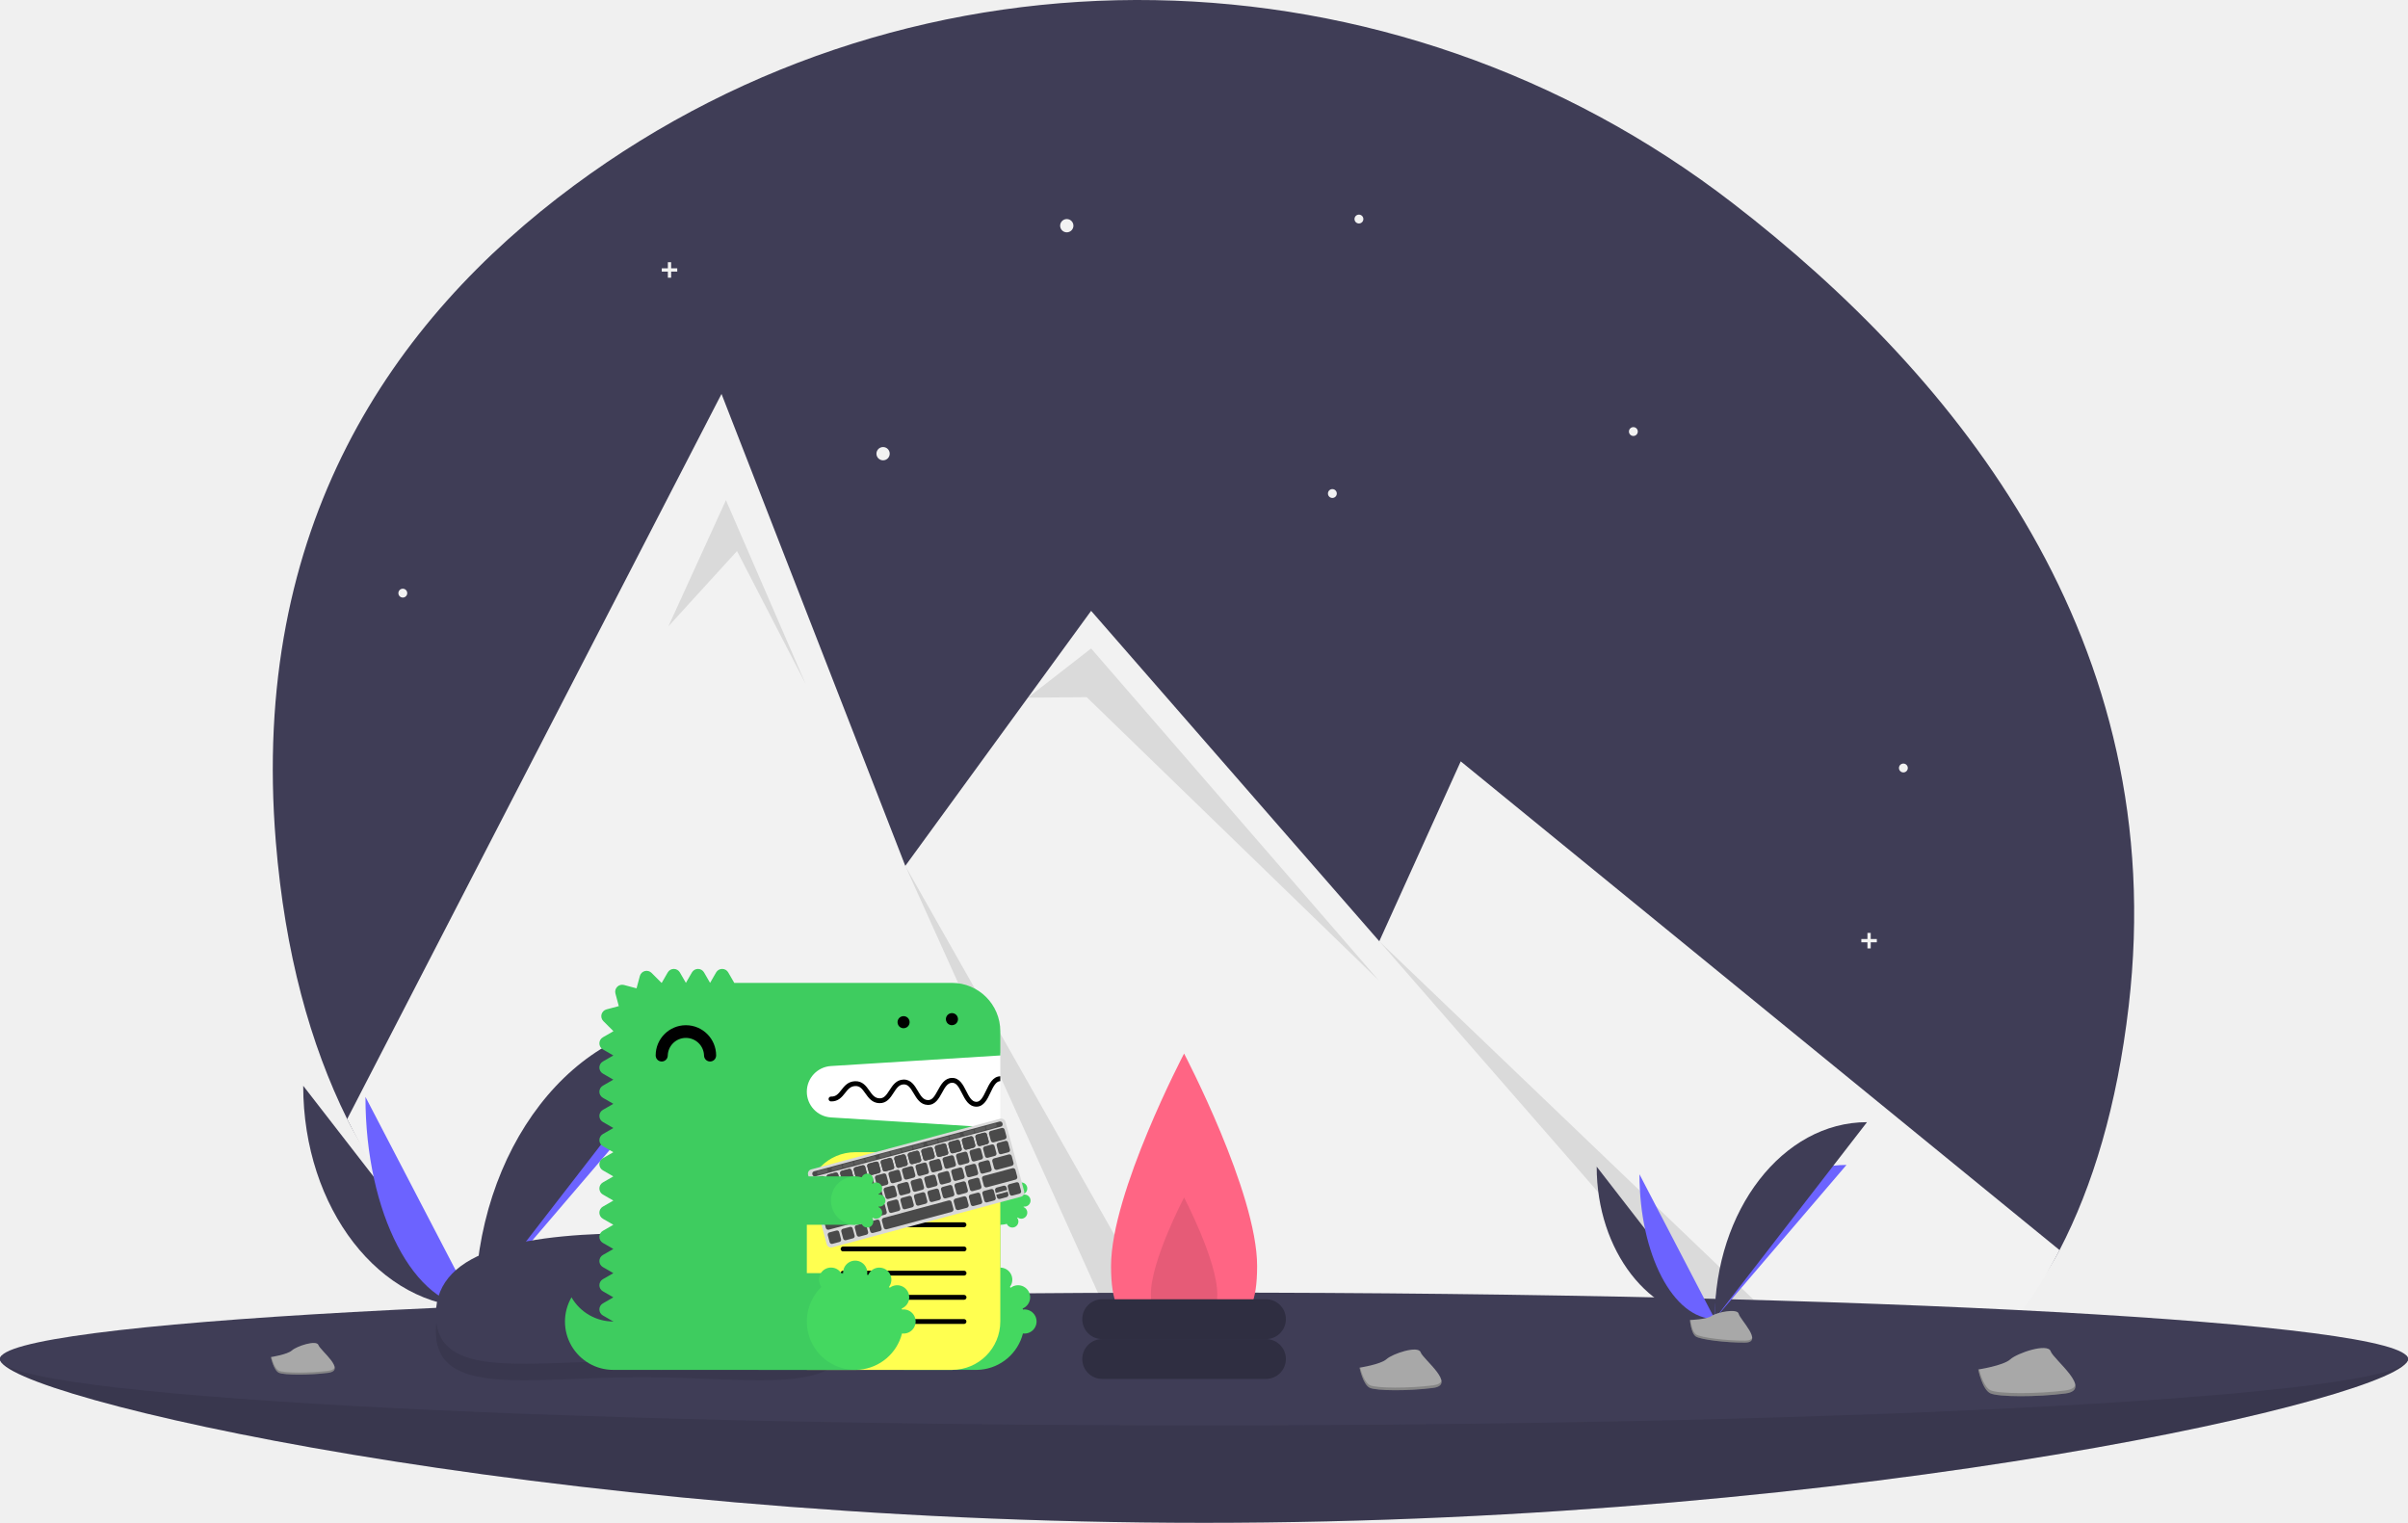
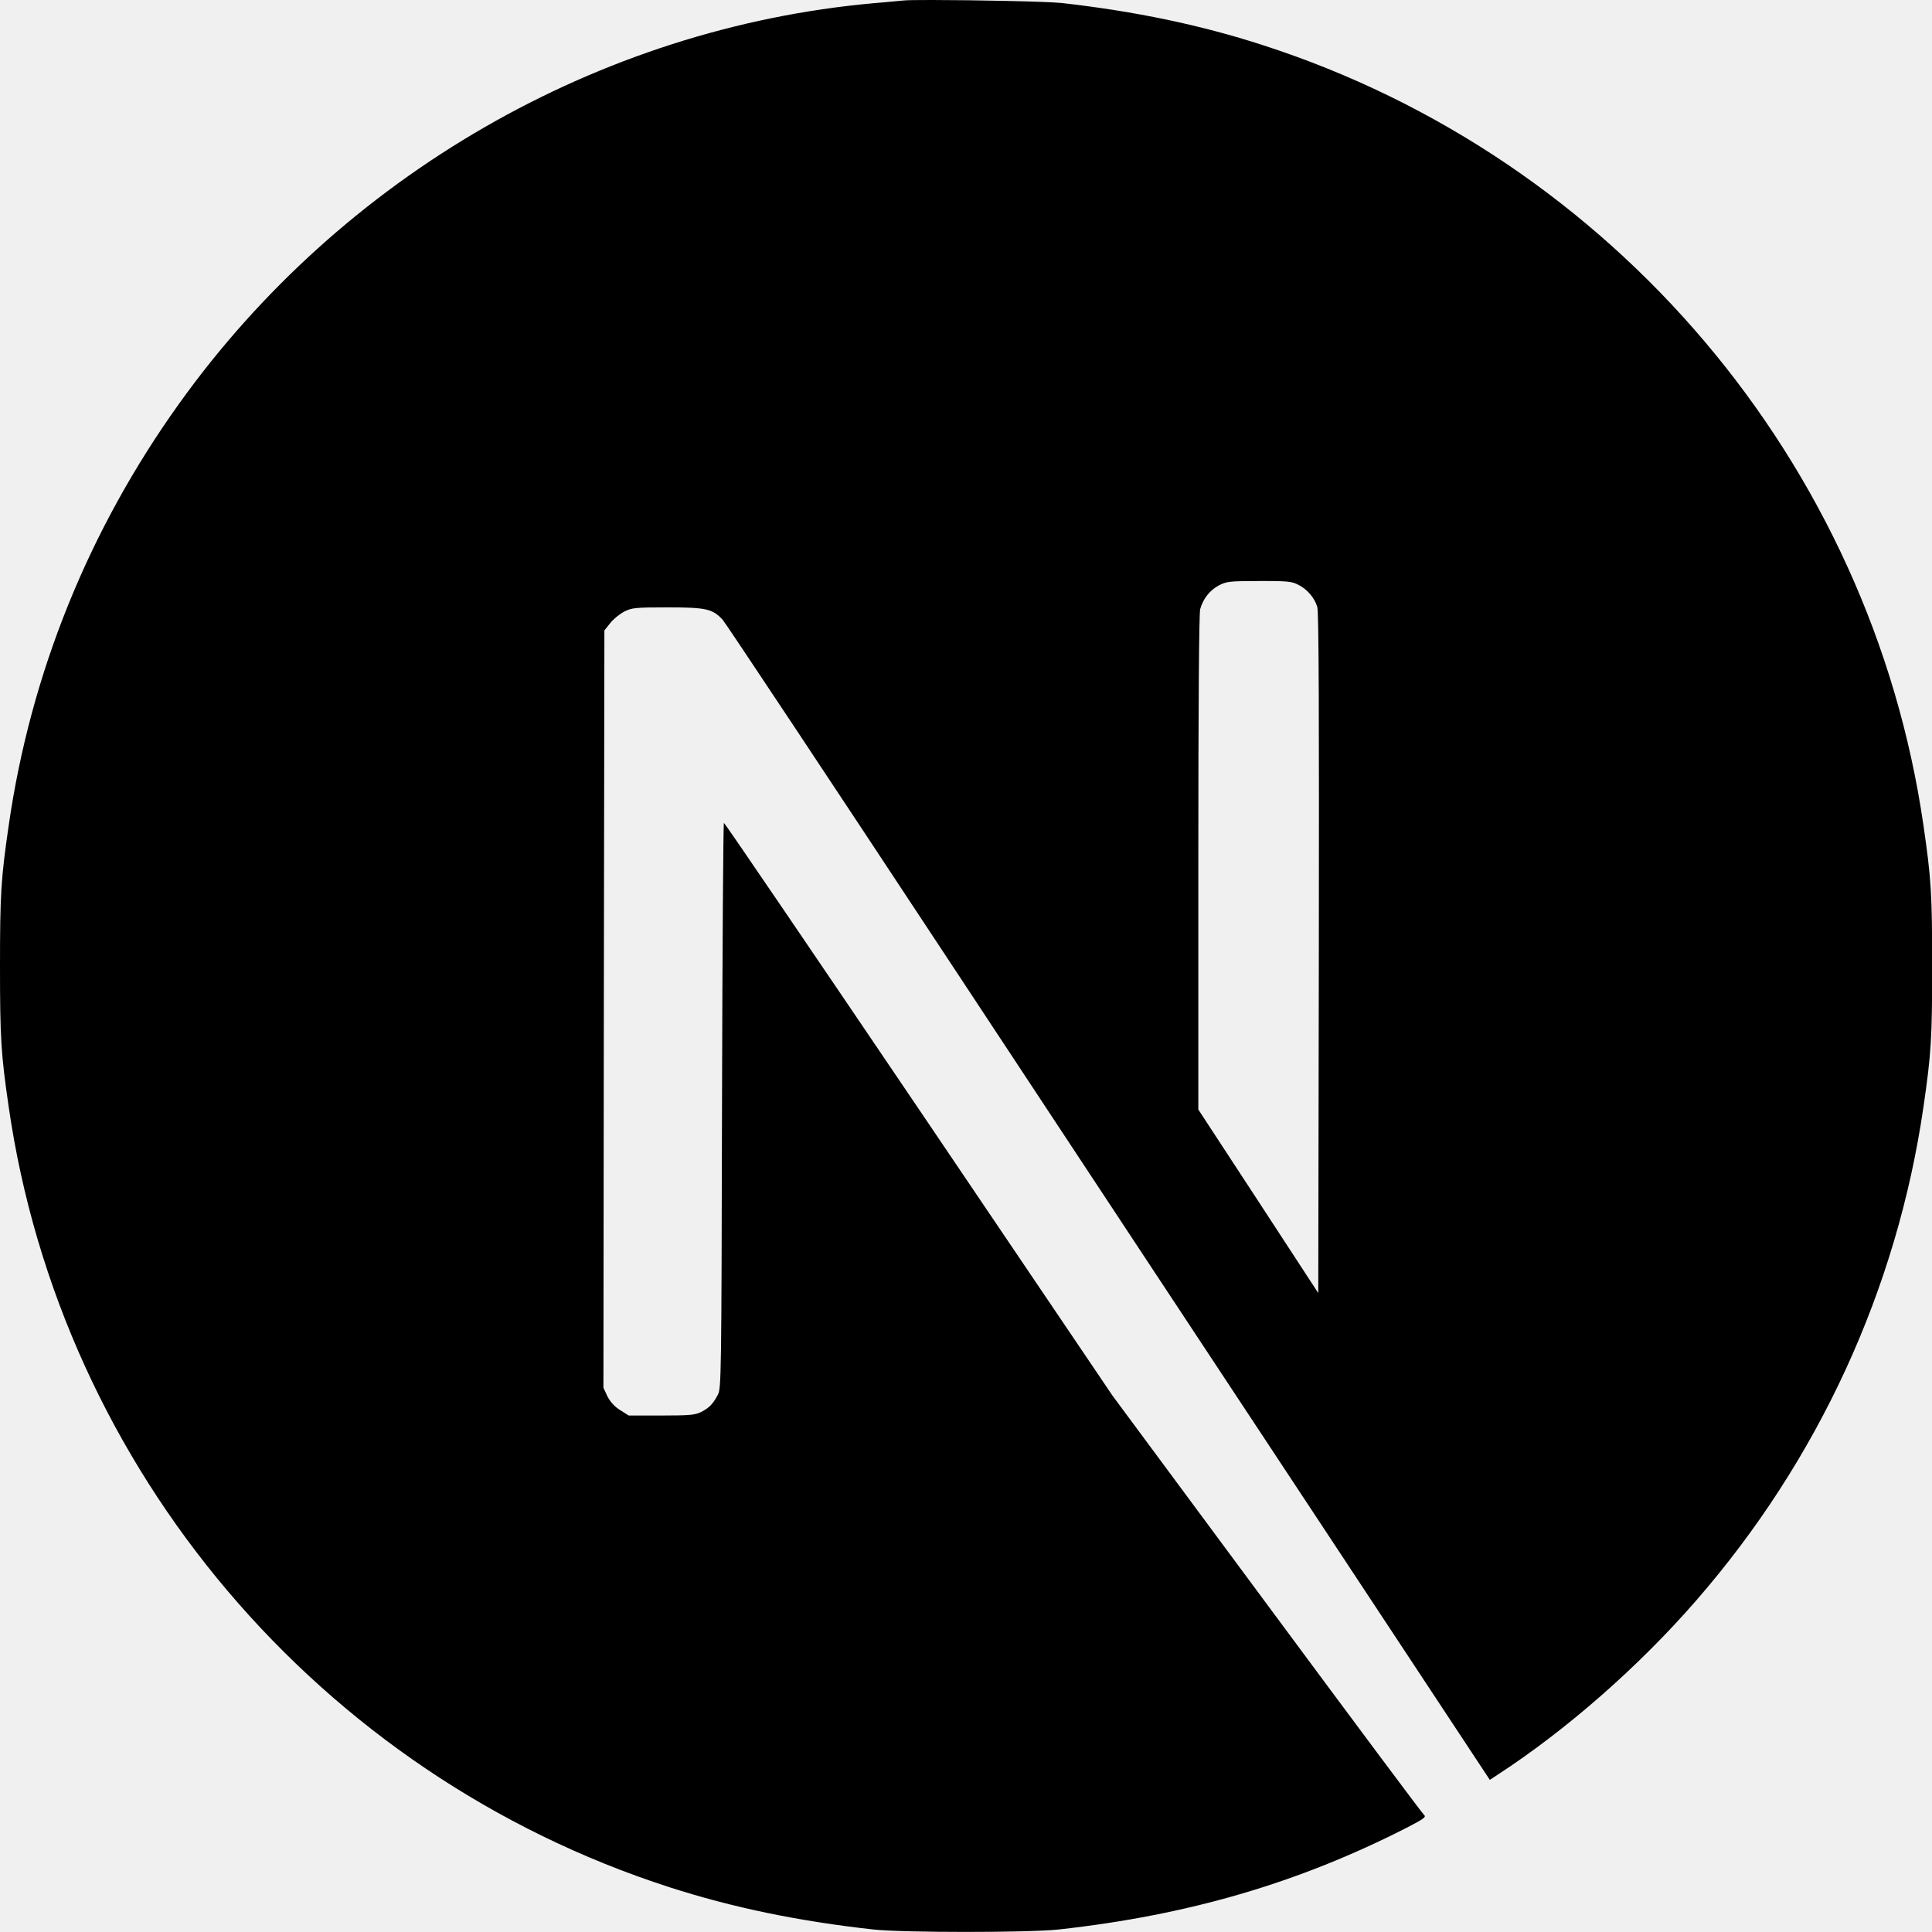
- <svg xmlns="http://www.w3.org/2000/svg" width="1088" height="687.962" viewBox="0 0 1088 687.962">
-   <g id="Group_12" data-name="Group 12" transform="translate(-57 -56)">
-     <g id="Group_11" data-name="Group 11" transform="translate(57 56)">
-       <path id="Path_83" data-name="Path 83" d="M1017.81,560.461c-5.27,45.15-16.22,81.4-31.25,110.31-20,38.52-54.21,54.04-84.77,70.28a193.275,193.275,0,0,1-27.46,11.94c-55.61,19.3-117.85,14.18-166.74,3.99a657.282,657.282,0,0,0-104.09-13.16q-14.97-.675-29.97-.67c-15.42.02-293.07,5.29-360.67-131.57-16.69-33.76-28.13-75-32.24-125.27-11.63-142.12,52.29-235.46,134.74-296.47,155.97-115.41,369.76-110.57,523.43,7.88C941.15,276.621,1036.99,396.031,1017.81,560.461Z" transform="translate(-56 -106.019)" fill="#3f3d56" />
-       <path id="Path_84" data-name="Path 84" d="M986.56,670.771c-20,38.52-47.21,64.04-77.77,80.28a193.272,193.272,0,0,1-27.46,11.94c-55.61,19.3-117.85,14.18-166.74,3.99a657.3,657.3,0,0,0-104.09-13.16q-14.97-.675-29.97-.67-23.13.03-46.25,1.72c-100.17,7.36-253.82-6.43-321.42-143.29L382,283.981,444.95,445.6l20.09,51.59,55.37-75.98L549,381.981l130.2,149.27,36.8-81.27L970.78,657.9l14.21,11.59Z" transform="translate(-56 -106.019)" fill="#f2f2f2" />
-       <path id="Path_85" data-name="Path 85" d="M302,282.962l26-57,36,83-31-60Z" opacity="0.1" />
-       <path id="Path_86" data-name="Path 86" d="M610.5,753.821q-14.97-.675-29.97-.67L465.04,497.191Z" transform="translate(-56 -106.019)" opacity="0.1" />
-       <path id="Path_87" data-name="Path 87" d="M464.411,315.191,493,292.962l130,150-132-128Z" opacity="0.1" />
-       <path id="Path_88" data-name="Path 88" d="M908.79,751.051a193.265,193.265,0,0,1-27.46,11.94L679.2,531.251Z" transform="translate(-56 -106.019)" opacity="0.1" />
-       <circle id="Ellipse_11" data-name="Ellipse 11" cx="3" cy="3" r="3" transform="translate(479 98.962)" fill="#f2f2f2" />
-       <circle id="Ellipse_12" data-name="Ellipse 12" cx="3" cy="3" r="3" transform="translate(396 201.962)" fill="#f2f2f2" />
-       <circle id="Ellipse_13" data-name="Ellipse 13" cx="2" cy="2" r="2" transform="translate(600 220.962)" fill="#f2f2f2" />
-       <circle id="Ellipse_14" data-name="Ellipse 14" cx="2" cy="2" r="2" transform="translate(180 265.962)" fill="#f2f2f2" />
-       <circle id="Ellipse_15" data-name="Ellipse 15" cx="2" cy="2" r="2" transform="translate(612 96.962)" fill="#f2f2f2" />
-       <circle id="Ellipse_16" data-name="Ellipse 16" cx="2" cy="2" r="2" transform="translate(736 192.962)" fill="#f2f2f2" />
-       <circle id="Ellipse_17" data-name="Ellipse 17" cx="2" cy="2" r="2" transform="translate(858 344.962)" fill="#f2f2f2" />
-       <path id="Path_89" data-name="Path 89" d="M306,121.222h-2.76v-2.76h-1.48v2.76H299V122.7h2.76v2.759h1.48V122.7H306Z" fill="#f2f2f2" />
-       <path id="Path_90" data-name="Path 90" d="M848,424.222h-2.76v-2.76h-1.48v2.76H841V425.7h2.76v2.759h1.48V425.7H848Z" fill="#f2f2f2" />
-       <path id="Path_91" data-name="Path 91" d="M1144,719.981c0,16.569-243.557,74-544,74s-544-57.431-544-74,243.557,14,544,14S1144,703.413,1144,719.981Z" transform="translate(-56 -106.019)" fill="#3f3d56" />
-       <path id="Path_92" data-name="Path 92" d="M1144,719.981c0,16.569-243.557,74-544,74s-544-57.431-544-74,243.557,14,544,14S1144,703.413,1144,719.981Z" transform="translate(-56 -106.019)" opacity="0.1" />
-       <ellipse id="Ellipse_18" data-name="Ellipse 18" cx="544" cy="30" rx="544" ry="30" transform="translate(0 583.962)" fill="#3f3d56" />
-       <path id="Path_93" data-name="Path 93" d="M624,677.981c0,33.137-14.775,24-33,24s-33,9.137-33-24,33-96,33-96S624,644.844,624,677.981Z" transform="translate(-56 -106.019)" fill="#ff6584" />
-       <path id="Path_94" data-name="Path 94" d="M606,690.66c0,15.062-6.716,10.909-15,10.909s-15,4.153-15-10.909,15-43.636,15-43.636S606,675.6,606,690.66Z" transform="translate(-56 -106.019)" opacity="0.1" />
-       <rect id="Rectangle_97" data-name="Rectangle 97" width="92" height="18" rx="9" transform="translate(489 604.962)" fill="#2f2e41" />
-       <rect id="Rectangle_98" data-name="Rectangle 98" width="92" height="18" rx="9" transform="translate(489 586.962)" fill="#2f2e41" />
-       <path id="Path_95" data-name="Path 95" d="M193,596.547c0,55.343,34.719,100.126,77.626,100.126" transform="translate(-56 -106.019)" fill="#3f3d56" />
-       <path id="Path_96" data-name="Path 96" d="M270.626,696.673c0-55.965,38.745-101.251,86.626-101.251" transform="translate(-56 -106.019)" fill="#6c63ff" />
-       <path id="Path_97" data-name="Path 97" d="M221.125,601.564c0,52.57,22.14,95.109,49.5,95.109" transform="translate(-56 -106.019)" fill="#6c63ff" />
-       <path id="Path_98" data-name="Path 98" d="M270.626,696.673c0-71.511,44.783-129.377,100.126-129.377" transform="translate(-56 -106.019)" fill="#3f3d56" />
-       <path id="Path_99" data-name="Path 99" d="M254.3,697.379s11.009-.339,14.326-2.7,16.934-5.183,17.757-1.395,16.544,18.844,4.115,18.945-28.879-1.936-32.19-3.953S254.3,697.379,254.3,697.379Z" transform="translate(-56 -106.019)" fill="#a8a8a8" />
-       <path id="Path_100" data-name="Path 100" d="M290.716,710.909c-12.429.1-28.879-1.936-32.19-3.953-2.522-1.536-3.527-7.048-3.863-9.591l-.368.014s.7,8.879,4.009,10.9,19.761,4.053,32.19,3.953c3.588-.029,4.827-1.305,4.759-3.2C294.755,710.174,293.386,710.887,290.716,710.909Z" transform="translate(-56 -106.019)" opacity="0.2" />
-       <path id="Path_101" data-name="Path 101" d="M777.429,633.081c0,38.029,23.857,68.8,53.341,68.8" transform="translate(-56 -106.019)" fill="#3f3d56" />
-       <path id="Path_102" data-name="Path 102" d="M830.769,701.882c0-38.456,26.623-69.575,59.525-69.575" transform="translate(-56 -106.019)" fill="#6c63ff" />
-       <path id="Path_103" data-name="Path 103" d="M796.755,636.528c0,36.124,15.213,65.354,34.014,65.354" transform="translate(-56 -106.019)" fill="#6c63ff" />
-       <path id="Path_104" data-name="Path 104" d="M830.769,701.882c0-49.139,30.773-88.9,68.8-88.9" transform="translate(-56 -106.019)" fill="#3f3d56" />
-       <path id="Path_105" data-name="Path 105" d="M819.548,702.367s7.565-.233,9.844-1.856,11.636-3.562,12.2-.958,11.368,12.949,2.828,13.018-19.844-1.33-22.119-2.716S819.548,702.367,819.548,702.367Z" transform="translate(-56 -106.019)" fill="#a8a8a8" />
-       <path id="Path_106" data-name="Path 106" d="M844.574,711.664c-8.54.069-19.844-1.33-22.119-2.716-1.733-1.056-2.423-4.843-2.654-6.59l-.253.01s.479,6.1,2.755,7.487,13.579,2.785,22.119,2.716c2.465-.02,3.317-.9,3.27-2.2C847.349,711.159,846.409,711.649,844.574,711.664Z" transform="translate(-56 -106.019)" opacity="0.2" />
-       <path id="Path_107" data-name="Path 107" d="M949.813,724.718s11.36-1.729,14.5-4.591,16.89-7.488,18.217-3.667,19.494,17.447,6.633,19.107-30.153,1.609-33.835-.065S949.813,724.718,949.813,724.718Z" transform="translate(-56 -106.019)" fill="#a8a8a8" />
-       <path id="Path_108" data-name="Path 108" d="M989.228,734.173c-12.86,1.659-30.153,1.609-33.835-.065-2.8-1.275-4.535-6.858-5.2-9.45l-.379.061s1.833,9.109,5.516,10.783,20.975,1.725,33.835.065c3.712-.479,4.836-1.956,4.529-3.906C993.319,732.907,991.991,733.817,989.228,734.173Z" transform="translate(-56 -106.019)" opacity="0.2" />
-       <path id="Path_109" data-name="Path 109" d="M670.26,723.9s9.587-1.459,12.237-3.875,14.255-6.32,15.374-3.095,16.452,14.725,5.6,16.125-25.448,1.358-28.555-.055S670.26,723.9,670.26,723.9Z" transform="translate(-56 -106.019)" fill="#a8a8a8" />
-       <path id="Path_110" data-name="Path 110" d="M703.524,731.875c-10.853,1.4-25.448,1.358-28.555-.055-2.367-1.076-3.827-5.788-4.39-7.976l-.32.051s1.547,7.687,4.655,9.1,17.7,1.456,28.555.055c3.133-.4,4.081-1.651,3.822-3.3C706.977,730.807,705.856,731.575,703.524,731.875Z" transform="translate(-56 -106.019)" opacity="0.2" />
-       <path id="Path_111" data-name="Path 111" d="M178.389,719.109s7.463-1.136,9.527-3.016,11.1-4.92,11.969-2.409,12.808,11.463,4.358,12.553-19.811,1.057-22.23-.043S178.389,719.109,178.389,719.109Z" transform="translate(-56 -106.019)" fill="#a8a8a8" />
-       <path id="Path_112" data-name="Path 112" d="M204.285,725.321c-8.449,1.09-19.811,1.057-22.23-.043-1.842-.838-2.979-4.506-3.417-6.209l-.249.04s1.2,5.984,3.624,7.085,13.781,1.133,22.23.043c2.439-.315,3.177-1.285,2.976-2.566C206.973,724.489,206.1,725.087,204.285,725.321Z" transform="translate(-56 -106.019)" opacity="0.2" />
-       <path id="Path_113" data-name="Path 113" d="M439.7,707.337c0,30.22-42.124,20.873-93.7,20.873s-93.074,9.347-93.074-20.873,42.118-36.793,93.694-36.793S439.7,677.117,439.7,707.337Z" transform="translate(-56 -106.019)" opacity="0.1" />
-       <path id="Path_114" data-name="Path 114" d="M439.7,699.9c0,30.22-42.124,20.873-93.7,20.873s-93.074,9.347-93.074-20.873S295.04,663.1,346.616,663.1,439.7,669.676,439.7,699.9Z" transform="translate(-56 -106.019)" fill="#3f3d56" />
-     </g>
-     <g id="docusaurus_keytar" transform="translate(312.271 493.733)">
-       <path id="Path_40" data-name="Path 40" d="M99,52h91.791V89.153H99Z" transform="translate(5.904 -14.001)" fill="#fff" fill-rule="evenodd" />
-       <path id="Path_41" data-name="Path 41" d="M24.855,163.927A21.828,21.828,0,0,1,5.947,153a21.829,21.829,0,0,0,18.908,32.782H46.71V163.927Z" transform="translate(-3 -4.634)" fill="#3ecc5f" fill-rule="evenodd" />
-       <path id="Path_42" data-name="Path 42" d="M121.861,61.1l76.514-4.782V45.39A21.854,21.854,0,0,0,176.52,23.535H78.173L75.441,18.8a3.154,3.154,0,0,0-5.464,0l-2.732,4.732L64.513,18.8a3.154,3.154,0,0,0-5.464,0l-2.732,4.732L53.586,18.8a3.154,3.154,0,0,0-5.464,0L45.39,23.535c-.024,0-.046,0-.071,0l-4.526-4.525a3.153,3.153,0,0,0-5.276,1.414l-1.5,5.577-5.674-1.521a3.154,3.154,0,0,0-3.863,3.864L26,34.023l-5.575,1.494a3.155,3.155,0,0,0-1.416,5.278l4.526,4.526c0,.023,0,.046,0,.07L18.8,48.122a3.154,3.154,0,0,0,0,5.464l4.732,2.732L18.8,59.05a3.154,3.154,0,0,0,0,5.464l4.732,2.732L18.8,69.977a3.154,3.154,0,0,0,0,5.464l4.732,2.732L18.8,80.9a3.154,3.154,0,0,0,0,5.464L23.535,89.1,18.8,91.832a3.154,3.154,0,0,0,0,5.464l4.732,2.732L18.8,102.76a3.154,3.154,0,0,0,0,5.464l4.732,2.732L18.8,113.687a3.154,3.154,0,0,0,0,5.464l4.732,2.732L18.8,124.615a3.154,3.154,0,0,0,0,5.464l4.732,2.732L18.8,135.542a3.154,3.154,0,0,0,0,5.464l4.732,2.732L18.8,146.469a3.154,3.154,0,0,0,0,5.464l4.732,2.732L18.8,157.4a3.154,3.154,0,0,0,0,5.464l4.732,2.732L18.8,168.324a3.154,3.154,0,0,0,0,5.464l4.732,2.732A21.854,21.854,0,0,0,45.39,198.375H176.52a21.854,21.854,0,0,0,21.855-21.855V89.1l-76.514-4.782a11.632,11.632,0,0,1,0-23.219" transform="translate(-1.681 -17.226)" fill="#3ecc5f" fill-rule="evenodd" />
-       <path id="Path_43" data-name="Path 43" d="M143,186.71h32.782V143H143Z" transform="translate(9.984 -5.561)" fill="#3ecc5f" fill-rule="evenodd" />
-       <path id="Path_44" data-name="Path 44" d="M196.71,159.855a5.438,5.438,0,0,0-.7.07c-.042-.164-.081-.329-.127-.493a5.457,5.457,0,1,0-5.4-9.372q-.181-.185-.366-.367a5.454,5.454,0,1,0-9.384-5.4c-.162-.046-.325-.084-.486-.126a5.467,5.467,0,1,0-10.788,0c-.162.042-.325.08-.486.126a5.457,5.457,0,1,0-9.384,5.4,21.843,21.843,0,1,0,36.421,21.02,5.452,5.452,0,1,0,.7-10.858" transform="translate(10.912 -6.025)" fill="#44d860" fill-rule="evenodd" />
-       <path id="Path_45" data-name="Path 45" d="M153,124.855h32.782V103H153Z" transform="translate(10.912 -9.271)" fill="#3ecc5f" fill-rule="evenodd" />
-       <path id="Path_46" data-name="Path 46" d="M194.855,116.765a2.732,2.732,0,1,0,0-5.464,2.811,2.811,0,0,0-.349.035c-.022-.082-.04-.164-.063-.246a2.733,2.733,0,0,0-1.052-5.253,2.7,2.7,0,0,0-1.648.566q-.09-.093-.184-.184a2.7,2.7,0,0,0,.553-1.633,2.732,2.732,0,0,0-5.245-1.07,10.928,10.928,0,1,0,0,21.031,2.732,2.732,0,0,0,5.245-1.07,2.7,2.7,0,0,0-.553-1.633q.093-.09.184-.184a2.7,2.7,0,0,0,1.648.566,2.732,2.732,0,0,0,1.052-5.253c.023-.081.042-.164.063-.246a2.814,2.814,0,0,0,.349.035" transform="translate(12.767 -9.377)" fill="#44d860" fill-rule="evenodd" />
-       <path id="Path_47" data-name="Path 47" d="M65.087,56.891a2.732,2.732,0,0,1-2.732-2.732,8.2,8.2,0,0,0-16.391,0,2.732,2.732,0,0,1-5.464,0,13.659,13.659,0,0,1,27.319,0,2.732,2.732,0,0,1-2.732,2.732" transform="translate(0.478 -15.068)" fill-rule="evenodd" />
-       <path id="Path_48" data-name="Path 48" d="M103,191.347h65.565a21.854,21.854,0,0,0,21.855-21.855V93H124.855A21.854,21.854,0,0,0,103,114.855Z" transform="translate(6.275 -10.199)" fill="#ffff50" fill-rule="evenodd" />
-       <path id="Path_49" data-name="Path 49" d="M173.216,129.787H118.535a1.093,1.093,0,1,1,0-2.185h54.681a1.093,1.093,0,0,1,0,2.185m0,21.855H118.535a1.093,1.093,0,1,1,0-2.186h54.681a1.093,1.093,0,0,1,0,2.186m0,21.855H118.535a1.093,1.093,0,1,1,0-2.185h54.681a1.093,1.093,0,0,1,0,2.185m0-54.434H118.535a1.093,1.093,0,1,1,0-2.185h54.681a1.093,1.093,0,0,1,0,2.185m0,21.652H118.535a1.093,1.093,0,1,1,0-2.186h54.681a1.093,1.093,0,0,1,0,2.186m0,21.855H118.535a1.093,1.093,0,1,1,0-2.186h54.681a1.093,1.093,0,0,1,0,2.186M189.585,61.611c-.013,0-.024-.007-.037-.005-3.377.115-4.974,3.492-6.384,6.472-1.471,3.114-2.608,5.139-4.473,5.078-2.064-.074-3.244-2.406-4.494-4.874-1.436-2.835-3.075-6.049-6.516-5.929-3.329.114-4.932,3.053-6.346,5.646-1.5,2.762-2.529,4.442-4.5,4.364-2.106-.076-3.225-1.972-4.52-4.167-1.444-2.443-3.112-5.191-6.487-5.1-3.272.113-4.879,2.606-6.3,4.808-1.5,2.328-2.552,3.746-4.551,3.662-2.156-.076-3.27-1.65-4.558-3.472-1.447-2.047-3.077-4.363-6.442-4.251-3.2.109-4.807,2.153-6.224,3.954-1.346,1.709-2.4,3.062-4.621,2.977a1.093,1.093,0,0,0-.079,2.186c3.3.11,4.967-1.967,6.417-3.81,1.286-1.635,2.4-3.045,4.582-3.12,2.1-.09,3.091,1.218,4.584,3.327,1.417,2,3.026,4.277,6.263,4.394,3.391.114,5.022-2.42,6.467-4.663,1.292-2,2.406-3.734,4.535-3.807,1.959-.073,3.026,1.475,4.529,4.022,1.417,2.4,3.023,5.121,6.324,5.241,3.415.118,5.064-2.863,6.5-5.5,1.245-2.282,2.419-4.437,4.5-4.509,1.959-.046,2.981,1.743,4.492,4.732,1.412,2.79,3.013,5.95,6.365,6.071l.185,0c3.348,0,4.937-3.36,6.343-6.331,1.245-2.634,2.423-5.114,4.444-5.216Z" transform="translate(7.109 -13.11)" fill-rule="evenodd" />
-       <path id="Path_50" data-name="Path 50" d="M83,186.71h43.71V143H83Z" transform="translate(4.42 -5.561)" fill="#3ecc5f" fill-rule="evenodd" />
-       <g id="Group_8" data-name="Group 8" transform="matrix(0.966, -0.259, 0.259, 0.966, 109.327, 91.085)">
-         <rect id="Rectangle_3" data-name="Rectangle 3" width="92.361" height="36.462" rx="2" transform="translate(0 0)" fill="#d8d8d8" />
-         <g id="Group_2" data-name="Group 2" transform="translate(1.531 23.03)">
-           <rect id="Rectangle_4" data-name="Rectangle 4" width="5.336" height="5.336" rx="1" transform="translate(16.797 0)" fill="#4a4a4a" />
-           <rect id="Rectangle_5" data-name="Rectangle 5" width="5.336" height="5.336" rx="1" transform="translate(23.12 0)" fill="#4a4a4a" />
-           <rect id="Rectangle_6" data-name="Rectangle 6" width="5.336" height="5.336" rx="1" transform="translate(29.444 0)" fill="#4a4a4a" />
-           <rect id="Rectangle_7" data-name="Rectangle 7" width="5.336" height="5.336" rx="1" transform="translate(35.768 0)" fill="#4a4a4a" />
-           <rect id="Rectangle_8" data-name="Rectangle 8" width="5.336" height="5.336" rx="1" transform="translate(42.091 0)" fill="#4a4a4a" />
-           <rect id="Rectangle_9" data-name="Rectangle 9" width="5.336" height="5.336" rx="1" transform="translate(48.415 0)" fill="#4a4a4a" />
-           <rect id="Rectangle_10" data-name="Rectangle 10" width="5.336" height="5.336" rx="1" transform="translate(54.739 0)" fill="#4a4a4a" />
-           <rect id="Rectangle_11" data-name="Rectangle 11" width="5.336" height="5.336" rx="1" transform="translate(61.063 0)" fill="#4a4a4a" />
-           <rect id="Rectangle_12" data-name="Rectangle 12" width="5.336" height="5.336" rx="1" transform="translate(67.386 0)" fill="#4a4a4a" />
-           <path id="Path_51" data-name="Path 51" d="M1.093,0H14.518a1.093,1.093,0,0,1,1.093,1.093V4.243a1.093,1.093,0,0,1-1.093,1.093H1.093A1.093,1.093,0,0,1,0,4.243V1.093A1.093,1.093,0,0,1,1.093,0ZM75,0H88.426a1.093,1.093,0,0,1,1.093,1.093V4.243a1.093,1.093,0,0,1-1.093,1.093H75a1.093,1.093,0,0,1-1.093-1.093V1.093A1.093,1.093,0,0,1,75,0Z" transform="translate(0 0)" fill="#4a4a4a" fill-rule="evenodd" />
-         </g>
-         <g id="Group_3" data-name="Group 3" transform="translate(1.531 10.261)">
-           <path id="Path_52" data-name="Path 52" d="M1.093,0H6.218A1.093,1.093,0,0,1,7.31,1.093V4.242A1.093,1.093,0,0,1,6.218,5.335H1.093A1.093,1.093,0,0,1,0,4.242V1.093A1.093,1.093,0,0,1,1.093,0Z" transform="translate(0 0)" fill="#4a4a4a" fill-rule="evenodd" />
-           <rect id="Rectangle_13" data-name="Rectangle 13" width="5.336" height="5.336" rx="1" transform="translate(8.299 0)" fill="#4a4a4a" />
-           <rect id="Rectangle_14" data-name="Rectangle 14" width="5.336" height="5.336" rx="1" transform="translate(14.623 0)" fill="#4a4a4a" />
-           <rect id="Rectangle_15" data-name="Rectangle 15" width="5.336" height="5.336" rx="1" transform="translate(20.947 0)" fill="#4a4a4a" />
-           <rect id="Rectangle_16" data-name="Rectangle 16" width="5.336" height="5.336" rx="1" transform="translate(27.271 0)" fill="#4a4a4a" />
-           <rect id="Rectangle_17" data-name="Rectangle 17" width="5.336" height="5.336" rx="1" transform="translate(33.594 0)" fill="#4a4a4a" />
-           <rect id="Rectangle_18" data-name="Rectangle 18" width="5.336" height="5.336" rx="1" transform="translate(39.918 0)" fill="#4a4a4a" />
-           <rect id="Rectangle_19" data-name="Rectangle 19" width="5.336" height="5.336" rx="1" transform="translate(46.242 0)" fill="#4a4a4a" />
-           <rect id="Rectangle_20" data-name="Rectangle 20" width="5.336" height="5.336" rx="1" transform="translate(52.565 0)" fill="#4a4a4a" />
-           <rect id="Rectangle_21" data-name="Rectangle 21" width="5.336" height="5.336" rx="1" transform="translate(58.888 0)" fill="#4a4a4a" />
-           <rect id="Rectangle_22" data-name="Rectangle 22" width="5.336" height="5.336" rx="1" transform="translate(65.212 0)" fill="#4a4a4a" />
-           <rect id="Rectangle_23" data-name="Rectangle 23" width="5.336" height="5.336" rx="1" transform="translate(71.536 0)" fill="#4a4a4a" />
-           <rect id="Rectangle_24" data-name="Rectangle 24" width="5.336" height="5.336" rx="1" transform="translate(77.859 0)" fill="#4a4a4a" />
-           <rect id="Rectangle_25" data-name="Rectangle 25" width="5.336" height="5.336" rx="1" transform="translate(84.183 0)" fill="#4a4a4a" />
-         </g>
-         <g id="Group_4" data-name="Group 4" transform="translate(91.05 9.546) rotate(180)">
-           <path id="Path_53" data-name="Path 53" d="M1.093,0H6.219A1.093,1.093,0,0,1,7.312,1.093v3.15A1.093,1.093,0,0,1,6.219,5.336H1.093A1.093,1.093,0,0,1,0,4.243V1.093A1.093,1.093,0,0,1,1.093,0Z" transform="translate(0 0)" fill="#4a4a4a" fill-rule="evenodd" />
-           <rect id="Rectangle_26" data-name="Rectangle 26" width="5.336" height="5.336" rx="1" transform="translate(8.299 0)" fill="#4a4a4a" />
-           <rect id="Rectangle_27" data-name="Rectangle 27" width="5.336" height="5.336" rx="1" transform="translate(14.623 0)" fill="#4a4a4a" />
-           <rect id="Rectangle_28" data-name="Rectangle 28" width="5.336" height="5.336" rx="1" transform="translate(20.947 0)" fill="#4a4a4a" />
-           <rect id="Rectangle_29" data-name="Rectangle 29" width="5.336" height="5.336" rx="1" transform="translate(27.271 0)" fill="#4a4a4a" />
-           <rect id="Rectangle_30" data-name="Rectangle 30" width="5.336" height="5.336" rx="1" transform="translate(33.594 0)" fill="#4a4a4a" />
-           <rect id="Rectangle_31" data-name="Rectangle 31" width="5.336" height="5.336" rx="1" transform="translate(39.918 0)" fill="#4a4a4a" />
-           <rect id="Rectangle_32" data-name="Rectangle 32" width="5.336" height="5.336" rx="1" transform="translate(46.242 0)" fill="#4a4a4a" />
-           <rect id="Rectangle_33" data-name="Rectangle 33" width="5.336" height="5.336" rx="1" transform="translate(52.565 0)" fill="#4a4a4a" />
-           <rect id="Rectangle_34" data-name="Rectangle 34" width="5.336" height="5.336" rx="1" transform="translate(58.889 0)" fill="#4a4a4a" />
-           <rect id="Rectangle_35" data-name="Rectangle 35" width="5.336" height="5.336" rx="1" transform="translate(65.213 0)" fill="#4a4a4a" />
-           <rect id="Rectangle_36" data-name="Rectangle 36" width="5.336" height="5.336" rx="1" transform="translate(71.537 0)" fill="#4a4a4a" />
-           <rect id="Rectangle_37" data-name="Rectangle 37" width="5.336" height="5.336" rx="1" transform="translate(77.86 0)" fill="#4a4a4a" />
-           <rect id="Rectangle_38" data-name="Rectangle 38" width="5.336" height="5.336" rx="1" transform="translate(84.183 0)" fill="#4a4a4a" />
-           <rect id="Rectangle_39" data-name="Rectangle 39" width="5.336" height="5.336" rx="1" transform="translate(8.299 0)" fill="#4a4a4a" />
-           <rect id="Rectangle_40" data-name="Rectangle 40" width="5.336" height="5.336" rx="1" transform="translate(14.623 0)" fill="#4a4a4a" />
-           <rect id="Rectangle_41" data-name="Rectangle 41" width="5.336" height="5.336" rx="1" transform="translate(20.947 0)" fill="#4a4a4a" />
-           <rect id="Rectangle_42" data-name="Rectangle 42" width="5.336" height="5.336" rx="1" transform="translate(27.271 0)" fill="#4a4a4a" />
-           <rect id="Rectangle_43" data-name="Rectangle 43" width="5.336" height="5.336" rx="1" transform="translate(33.594 0)" fill="#4a4a4a" />
-           <rect id="Rectangle_44" data-name="Rectangle 44" width="5.336" height="5.336" rx="1" transform="translate(39.918 0)" fill="#4a4a4a" />
-           <rect id="Rectangle_45" data-name="Rectangle 45" width="5.336" height="5.336" rx="1" transform="translate(46.242 0)" fill="#4a4a4a" />
-           <rect id="Rectangle_46" data-name="Rectangle 46" width="5.336" height="5.336" rx="1" transform="translate(52.565 0)" fill="#4a4a4a" />
-           <rect id="Rectangle_47" data-name="Rectangle 47" width="5.336" height="5.336" rx="1" transform="translate(58.889 0)" fill="#4a4a4a" />
-           <rect id="Rectangle_48" data-name="Rectangle 48" width="5.336" height="5.336" rx="1" transform="translate(65.213 0)" fill="#4a4a4a" />
-           <rect id="Rectangle_49" data-name="Rectangle 49" width="5.336" height="5.336" rx="1" transform="translate(71.537 0)" fill="#4a4a4a" />
-           <rect id="Rectangle_50" data-name="Rectangle 50" width="5.336" height="5.336" rx="1" transform="translate(77.86 0)" fill="#4a4a4a" />
-           <rect id="Rectangle_51" data-name="Rectangle 51" width="5.336" height="5.336" rx="1" transform="translate(84.183 0)" fill="#4a4a4a" />
-         </g>
-         <g id="Group_6" data-name="Group 6" transform="translate(1.531 16.584)">
-           <path id="Path_54" data-name="Path 54" d="M1.093,0h7.3A1.093,1.093,0,0,1,9.485,1.093v3.15A1.093,1.093,0,0,1,8.392,5.336h-7.3A1.093,1.093,0,0,1,0,4.243V1.094A1.093,1.093,0,0,1,1.093,0Z" transform="translate(0 0)" fill="#4a4a4a" fill-rule="evenodd" />
-           <g id="Group_5" data-name="Group 5" transform="translate(10.671 0)">
-             <rect id="Rectangle_52" data-name="Rectangle 52" width="5.336" height="5.336" rx="1" fill="#4a4a4a" />
-             <rect id="Rectangle_53" data-name="Rectangle 53" width="5.336" height="5.336" rx="1" transform="translate(6.324 0)" fill="#4a4a4a" />
-             <rect id="Rectangle_54" data-name="Rectangle 54" width="5.336" height="5.336" rx="1" transform="translate(12.647 0)" fill="#4a4a4a" />
-             <rect id="Rectangle_55" data-name="Rectangle 55" width="5.336" height="5.336" rx="1" transform="translate(18.971 0)" fill="#4a4a4a" />
-             <rect id="Rectangle_56" data-name="Rectangle 56" width="5.336" height="5.336" rx="1" transform="translate(25.295 0)" fill="#4a4a4a" />
-             <rect id="Rectangle_57" data-name="Rectangle 57" width="5.336" height="5.336" rx="1" transform="translate(31.619 0)" fill="#4a4a4a" />
-             <rect id="Rectangle_58" data-name="Rectangle 58" width="5.336" height="5.336" rx="1" transform="translate(37.942 0)" fill="#4a4a4a" />
-             <rect id="Rectangle_59" data-name="Rectangle 59" width="5.336" height="5.336" rx="1" transform="translate(44.265 0)" fill="#4a4a4a" />
-             <rect id="Rectangle_60" data-name="Rectangle 60" width="5.336" height="5.336" rx="1" transform="translate(50.589 0)" fill="#4a4a4a" />
-             <rect id="Rectangle_61" data-name="Rectangle 61" width="5.336" height="5.336" rx="1" transform="translate(56.912 0)" fill="#4a4a4a" />
-             <rect id="Rectangle_62" data-name="Rectangle 62" width="5.336" height="5.336" rx="1" transform="translate(63.236 0)" fill="#4a4a4a" />
-           </g>
-           <path id="Path_55" data-name="Path 55" d="M1.094,0H8A1.093,1.093,0,0,1,9.091,1.093v3.15A1.093,1.093,0,0,1,8,5.336H1.093A1.093,1.093,0,0,1,0,4.243V1.094A1.093,1.093,0,0,1,1.093,0Z" transform="translate(80.428 0)" fill="#4a4a4a" fill-rule="evenodd" />
-         </g>
-         <g id="Group_7" data-name="Group 7" transform="translate(1.531 29.627)">
-           <rect id="Rectangle_63" data-name="Rectangle 63" width="5.336" height="5.336" rx="1" transform="translate(0 0)" fill="#4a4a4a" />
-           <rect id="Rectangle_64" data-name="Rectangle 64" width="5.336" height="5.336" rx="1" transform="translate(6.324 0)" fill="#4a4a4a" />
-           <rect id="Rectangle_65" data-name="Rectangle 65" width="5.336" height="5.336" rx="1" transform="translate(12.647 0)" fill="#4a4a4a" />
-           <rect id="Rectangle_66" data-name="Rectangle 66" width="5.336" height="5.336" rx="1" transform="translate(18.971 0)" fill="#4a4a4a" />
-           <path id="Path_56" data-name="Path 56" d="M1.093,0H31.515a1.093,1.093,0,0,1,1.093,1.093V4.244a1.093,1.093,0,0,1-1.093,1.093H1.093A1.093,1.093,0,0,1,0,4.244V1.093A1.093,1.093,0,0,1,1.093,0ZM34.687,0h3.942a1.093,1.093,0,0,1,1.093,1.093V4.244a1.093,1.093,0,0,1-1.093,1.093H34.687a1.093,1.093,0,0,1-1.093-1.093V1.093A1.093,1.093,0,0,1,34.687,0Z" transform="translate(25.294 0)" fill="#4a4a4a" fill-rule="evenodd" />
-           <rect id="Rectangle_67" data-name="Rectangle 67" width="5.336" height="5.336" rx="1" transform="translate(66.003 0)" fill="#4a4a4a" />
-           <rect id="Rectangle_68" data-name="Rectangle 68" width="5.336" height="5.336" rx="1" transform="translate(72.327 0)" fill="#4a4a4a" />
-           <rect id="Rectangle_69" data-name="Rectangle 69" width="5.336" height="5.336" rx="1" transform="translate(84.183 0)" fill="#4a4a4a" />
-           <path id="Path_57" data-name="Path 57" d="M5.336,0V1.18A1.093,1.093,0,0,1,4.243,2.273H1.093A1.093,1.093,0,0,1,0,1.18V0Z" transform="translate(83.59 2.273) rotate(180)" fill="#4a4a4a" />
-           <path id="Path_58" data-name="Path 58" d="M5.336,0V1.18A1.093,1.093,0,0,1,4.243,2.273H1.093A1.093,1.093,0,0,1,0,1.18V0Z" transform="translate(78.255 3.063)" fill="#4a4a4a" />
-         </g>
-         <rect id="Rectangle_70" data-name="Rectangle 70" width="88.927" height="2.371" rx="1.085" transform="translate(1.925 1.17)" fill="#4a4a4a" />
-         <rect id="Rectangle_71" data-name="Rectangle 71" width="4.986" height="1.581" rx="0.723" transform="translate(4.1 1.566)" fill="#d8d8d8" opacity="0.136" />
-         <rect id="Rectangle_72" data-name="Rectangle 72" width="4.986" height="1.581" rx="0.723" transform="translate(10.923 1.566)" fill="#d8d8d8" opacity="0.136" />
-         <rect id="Rectangle_73" data-name="Rectangle 73" width="4.986" height="1.581" rx="0.723" transform="translate(16.173 1.566)" fill="#d8d8d8" opacity="0.136" />
-         <rect id="Rectangle_74" data-name="Rectangle 74" width="4.986" height="1.581" rx="0.723" transform="translate(21.421 1.566)" fill="#d8d8d8" opacity="0.136" />
-         <rect id="Rectangle_75" data-name="Rectangle 75" width="4.986" height="1.581" rx="0.723" transform="translate(26.671 1.566)" fill="#d8d8d8" opacity="0.136" />
-         <rect id="Rectangle_76" data-name="Rectangle 76" width="4.986" height="1.581" rx="0.723" transform="translate(33.232 1.566)" fill="#d8d8d8" opacity="0.136" />
-         <rect id="Rectangle_77" data-name="Rectangle 77" width="4.986" height="1.581" rx="0.723" transform="translate(38.48 1.566)" fill="#d8d8d8" opacity="0.136" />
-         <rect id="Rectangle_78" data-name="Rectangle 78" width="4.986" height="1.581" rx="0.723" transform="translate(43.73 1.566)" fill="#d8d8d8" opacity="0.136" />
-         <rect id="Rectangle_79" data-name="Rectangle 79" width="4.986" height="1.581" rx="0.723" transform="translate(48.978 1.566)" fill="#d8d8d8" opacity="0.136" />
-         <rect id="Rectangle_80" data-name="Rectangle 80" width="4.986" height="1.581" rx="0.723" transform="translate(55.54 1.566)" fill="#d8d8d8" opacity="0.136" />
-         <rect id="Rectangle_81" data-name="Rectangle 81" width="4.986" height="1.581" rx="0.723" transform="translate(60.788 1.566)" fill="#d8d8d8" opacity="0.136" />
-         <rect id="Rectangle_82" data-name="Rectangle 82" width="4.986" height="1.581" rx="0.723" transform="translate(66.038 1.566)" fill="#d8d8d8" opacity="0.136" />
-         <rect id="Rectangle_83" data-name="Rectangle 83" width="4.986" height="1.581" rx="0.723" transform="translate(72.599 1.566)" fill="#d8d8d8" opacity="0.136" />
-         <rect id="Rectangle_84" data-name="Rectangle 84" width="4.986" height="1.581" rx="0.723" transform="translate(77.847 1.566)" fill="#d8d8d8" opacity="0.136" />
-         <rect id="Rectangle_85" data-name="Rectangle 85" width="4.986" height="1.581" rx="0.723" transform="translate(83.097 1.566)" fill="#d8d8d8" opacity="0.136" />
-       </g>
-       <path id="Path_59" data-name="Path 59" d="M146.71,159.855a5.439,5.439,0,0,0-.7.07c-.042-.164-.081-.329-.127-.493a5.457,5.457,0,1,0-5.4-9.372q-.181-.185-.366-.367a5.454,5.454,0,1,0-9.384-5.4c-.162-.046-.325-.084-.486-.126a5.467,5.467,0,1,0-10.788,0c-.162.042-.325.08-.486.126a5.457,5.457,0,1,0-9.384,5.4,21.843,21.843,0,1,0,36.421,21.02,5.452,5.452,0,1,0,.7-10.858" transform="translate(6.275 -6.025)" fill="#44d860" fill-rule="evenodd" />
-       <path id="Path_60" data-name="Path 60" d="M83,124.855h43.71V103H83Z" transform="translate(4.42 -9.271)" fill="#3ecc5f" fill-rule="evenodd" />
-       <path id="Path_61" data-name="Path 61" d="M134.855,116.765a2.732,2.732,0,1,0,0-5.464,2.811,2.811,0,0,0-.349.035c-.022-.082-.04-.164-.063-.246a2.733,2.733,0,0,0-1.052-5.253,2.7,2.7,0,0,0-1.648.566q-.09-.093-.184-.184a2.7,2.7,0,0,0,.553-1.633,2.732,2.732,0,0,0-5.245-1.07,10.928,10.928,0,1,0,0,21.031,2.732,2.732,0,0,0,5.245-1.07,2.7,2.7,0,0,0-.553-1.633q.093-.09.184-.184a2.7,2.7,0,0,0,1.648.566,2.732,2.732,0,0,0,1.052-5.253c.023-.081.042-.164.063-.246a2.811,2.811,0,0,0,.349.035" transform="translate(7.202 -9.377)" fill="#44d860" fill-rule="evenodd" />
-       <path id="Path_62" data-name="Path 62" d="M143.232,42.33a2.967,2.967,0,0,1-.535-.055,2.754,2.754,0,0,1-.514-.153,2.838,2.838,0,0,1-.471-.251,4.139,4.139,0,0,1-.415-.339,3.2,3.2,0,0,1-.338-.415A2.7,2.7,0,0,1,140.5,39.6a2.968,2.968,0,0,1,.055-.535,3.152,3.152,0,0,1,.152-.514,2.874,2.874,0,0,1,.252-.47,2.633,2.633,0,0,1,.753-.754,2.837,2.837,0,0,1,.471-.251,2.753,2.753,0,0,1,.514-.153,2.527,2.527,0,0,1,1.071,0,2.654,2.654,0,0,1,.983.4,4.139,4.139,0,0,1,.415.339,4.019,4.019,0,0,1,.339.415,2.786,2.786,0,0,1,.251.47,2.864,2.864,0,0,1,.208,1.049,2.77,2.77,0,0,1-.8,1.934,4.139,4.139,0,0,1-.415.339,2.722,2.722,0,0,1-1.519.459m21.855-1.366a2.789,2.789,0,0,1-1.935-.8,4.162,4.162,0,0,1-.338-.415,2.7,2.7,0,0,1-.459-1.519,2.789,2.789,0,0,1,.8-1.934,4.139,4.139,0,0,1,.415-.339,2.838,2.838,0,0,1,.471-.251,2.752,2.752,0,0,1,.514-.153,2.527,2.527,0,0,1,1.071,0,2.654,2.654,0,0,1,.983.4,4.139,4.139,0,0,1,.415.339,2.79,2.79,0,0,1,.8,1.934,3.069,3.069,0,0,1-.055.535,2.779,2.779,0,0,1-.153.514,3.885,3.885,0,0,1-.251.47,4.02,4.02,0,0,1-.339.415,4.138,4.138,0,0,1-.415.339,2.722,2.722,0,0,1-1.519.459" transform="translate(9.753 -15.532)" fill-rule="evenodd" />
-     </g>
-   </g>
+ <svg xmlns="http://www.w3.org/2000/svg" role="img" viewBox="0 0 24 24">
+   <path d="M11.572 0c-.176 0-.31.001-.358.007-.052.005-.216.021-.364.033-3.409.307-6.602 2.146-8.624 4.973C1.1 6.584.38 8.367.108 10.255c-.096.659-.108.854-.108 1.747s.012 1.088.108 1.748c.652 4.506 3.859 8.292 8.209 9.694.779.251 1.6.422 2.534.525.364.04 1.935.04 2.299 0 1.612-.178 2.977-.577 4.324-1.264.206-.106.246-.134.218-.157-.019-.014-.899-1.194-1.954-2.62l-1.919-2.592-2.405-3.558c-1.323-1.956-2.412-3.556-2.421-3.556-.009-.003-.019 1.579-.024 3.509-.007 3.38-.009 3.516-.052 3.596-.061.115-.108.162-.206.213-.075.037-.141.044-.495.044h-.406l-.108-.068a.438.438 0 01-.157-.171l-.049-.106.005-4.703.007-4.705.073-.091c.038-.049.117-.113.174-.143.096-.047.134-.052.54-.052.479 0 .558.019.683.155.035.038 1.337 1.999 2.895 4.361a10760.433 10760.433 0 004.734 7.171l1.9 2.878.096-.063c.852-.554 1.752-1.342 2.466-2.163 1.518-1.743 2.496-3.868 2.825-6.134.096-.659.108-.854.108-1.748 0-.894-.012-1.088-.108-1.748-.652-4.506-3.859-8.292-8.209-9.694-.767-.249-1.584-.42-2.498-.523-.169-.018-1.083-.037-1.612-.037zm4.069 7.217c.347 0 .408.005.486.047.113.056.204.164.237.277.019.061.023 1.365.019 4.304l-.007 4.218-.744-1.14-.746-1.14v-3.066c0-1.982.009-3.096.023-3.15.037-.131.12-.235.232-.295.096-.049.131-.054.5-.054z" />
</svg>
